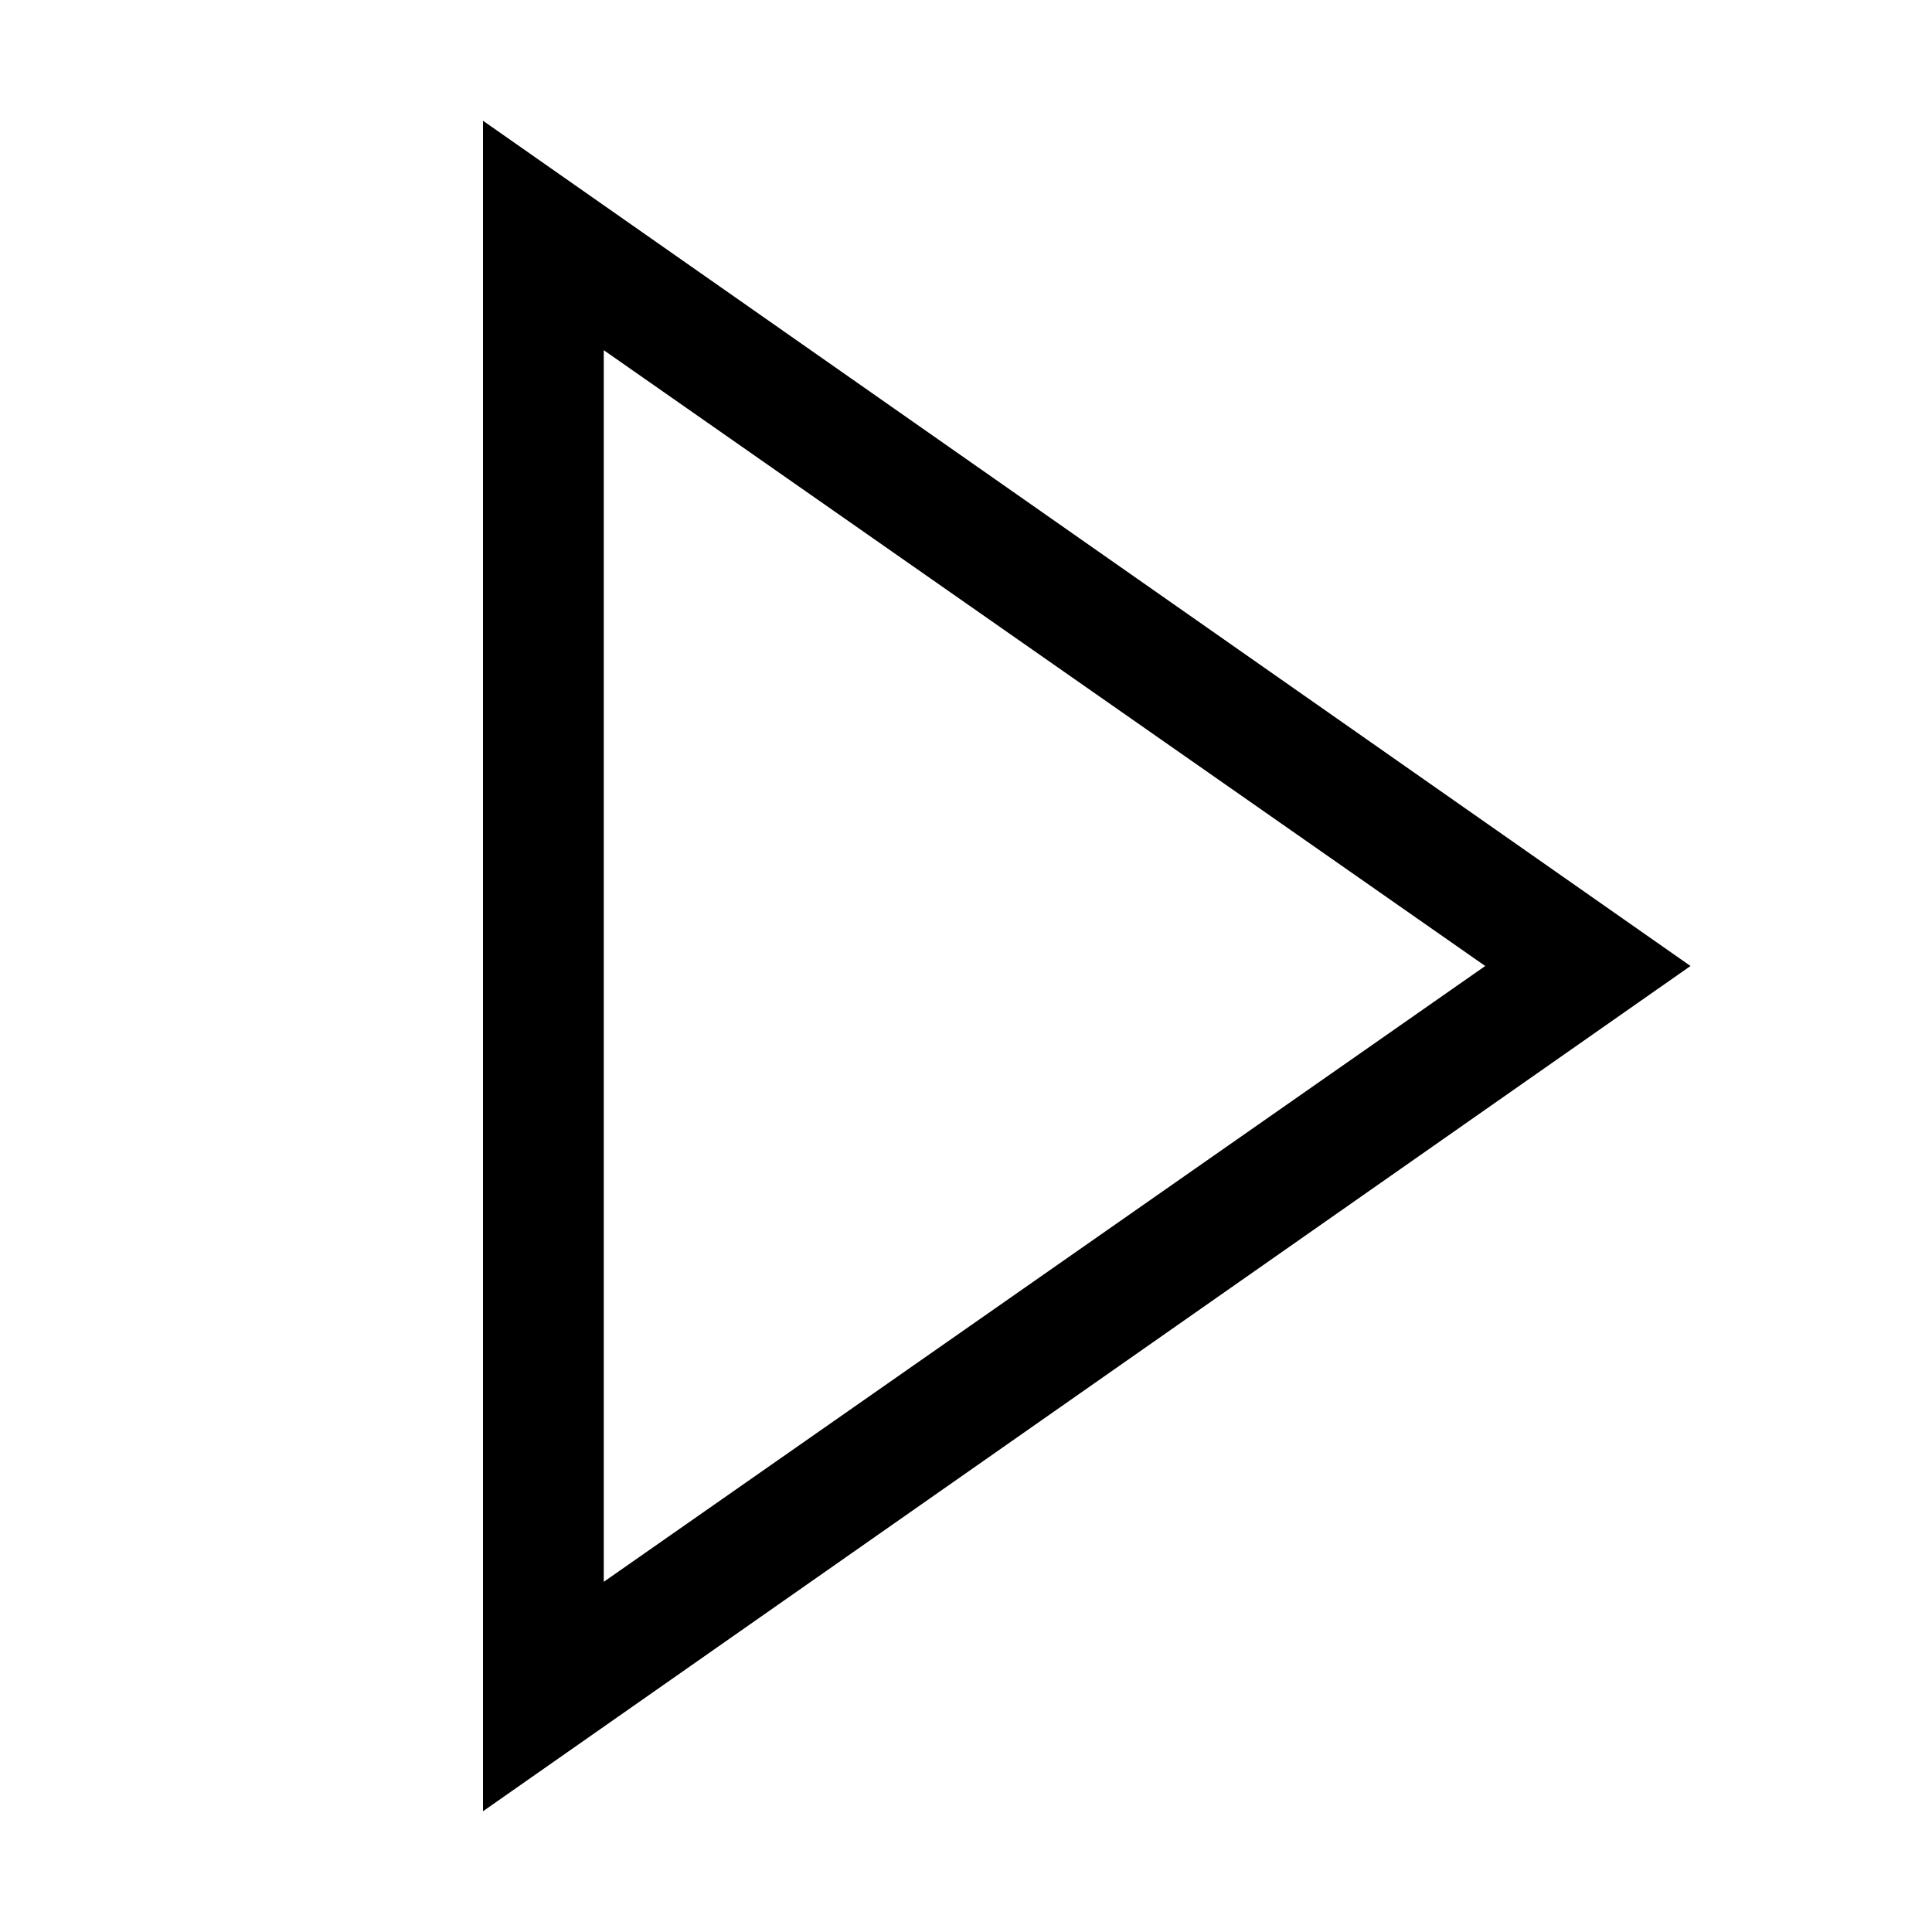
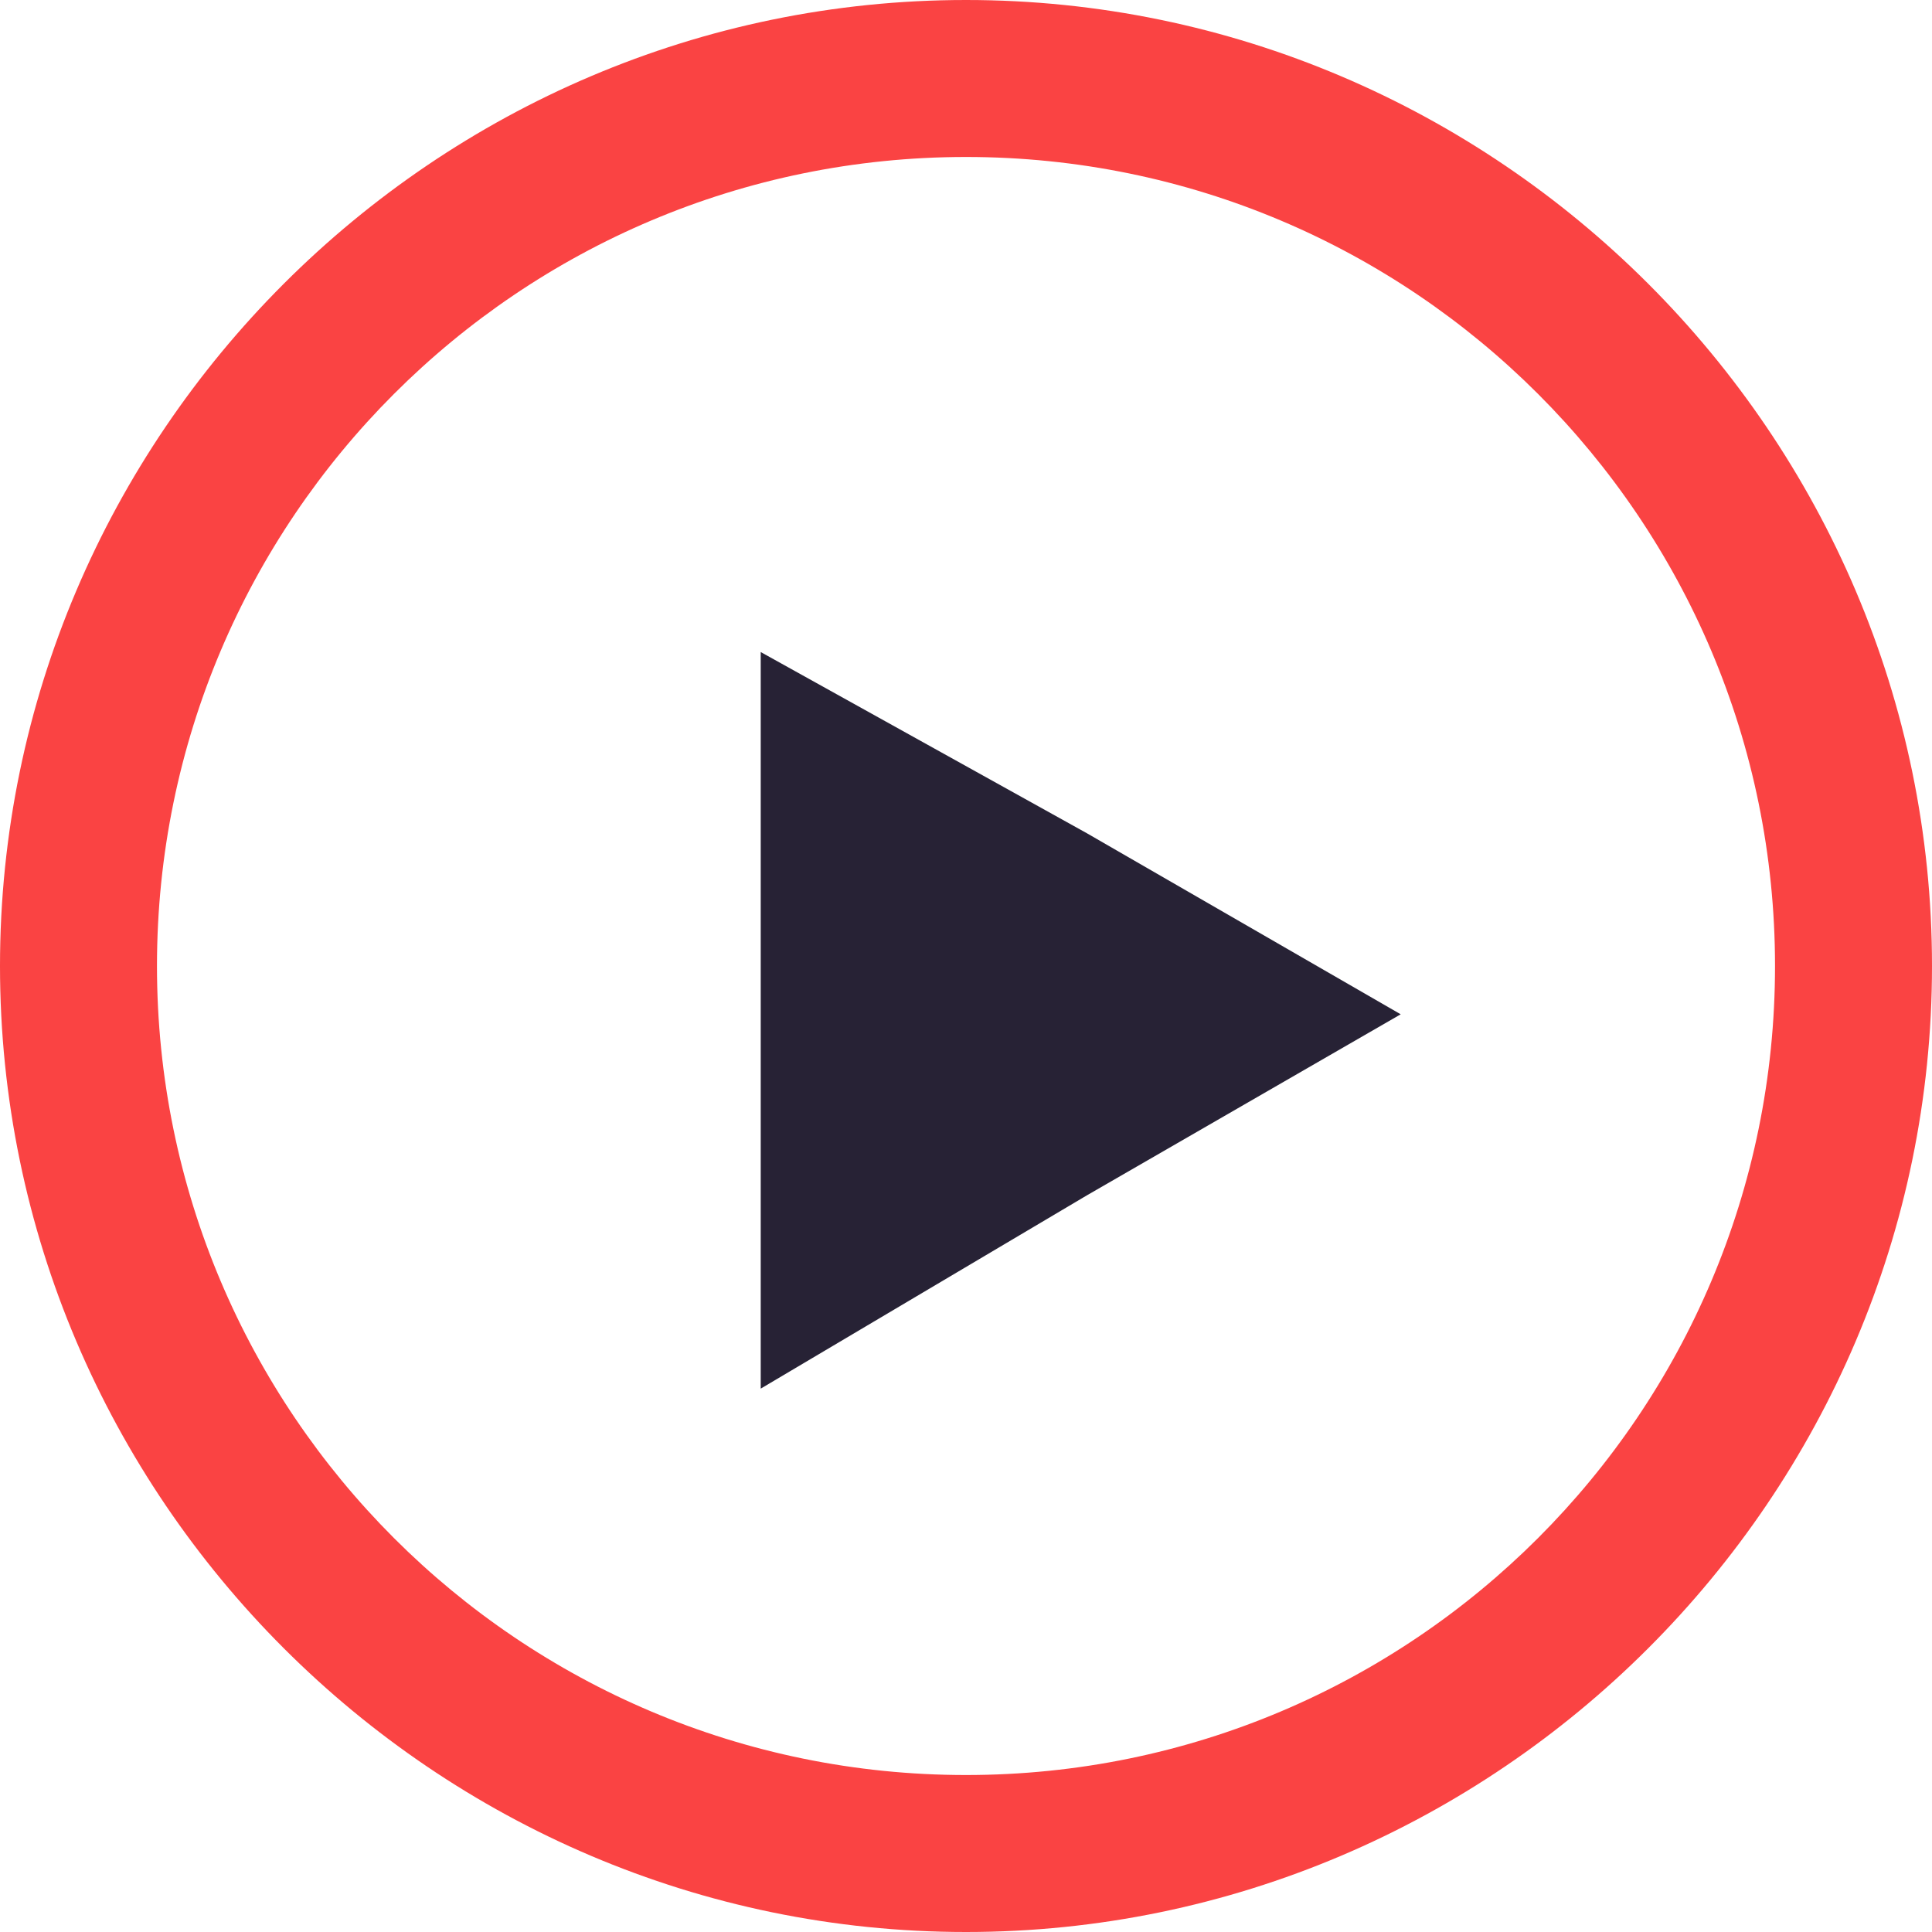
<svg xmlns="http://www.w3.org/2000/svg" version="1.1" id="Layer_1" x="0px" y="0px" viewBox="0 0 16 16" style="enable-background:new 0 0 16 16;" xml:space="preserve">
  <style type="text/css">
- 	.st0{enable-background:new    ;}
+ 	.st0{fill:#FA4343;}
+ 	.st1{fill:#272235;}
</style>
-   <g class="st0">
-     <path d="M4,1l10,7L4,15V1z M5,2.9v10.2L12.3,8L5,2.9z" />
-   </g>
+   <path class="st0" d="M8,0C3.6,0,0,3.6,0,8s3.6,8,8,8s8-3.6,8-8S12.4,0,8,0z M8,14.7c-3.7,0-6.7-3-6.7-6.7s3-6.7,6.7-6.7  s6.7,3,6.7,6.7S11.7,14.7,8,14.7z" />
+   <polygon class="st1" points="9,9.9 6.3,11.5 6.3,8.4 6.3,5.4 9,6.9 11.6,8.4 " />
</svg>
